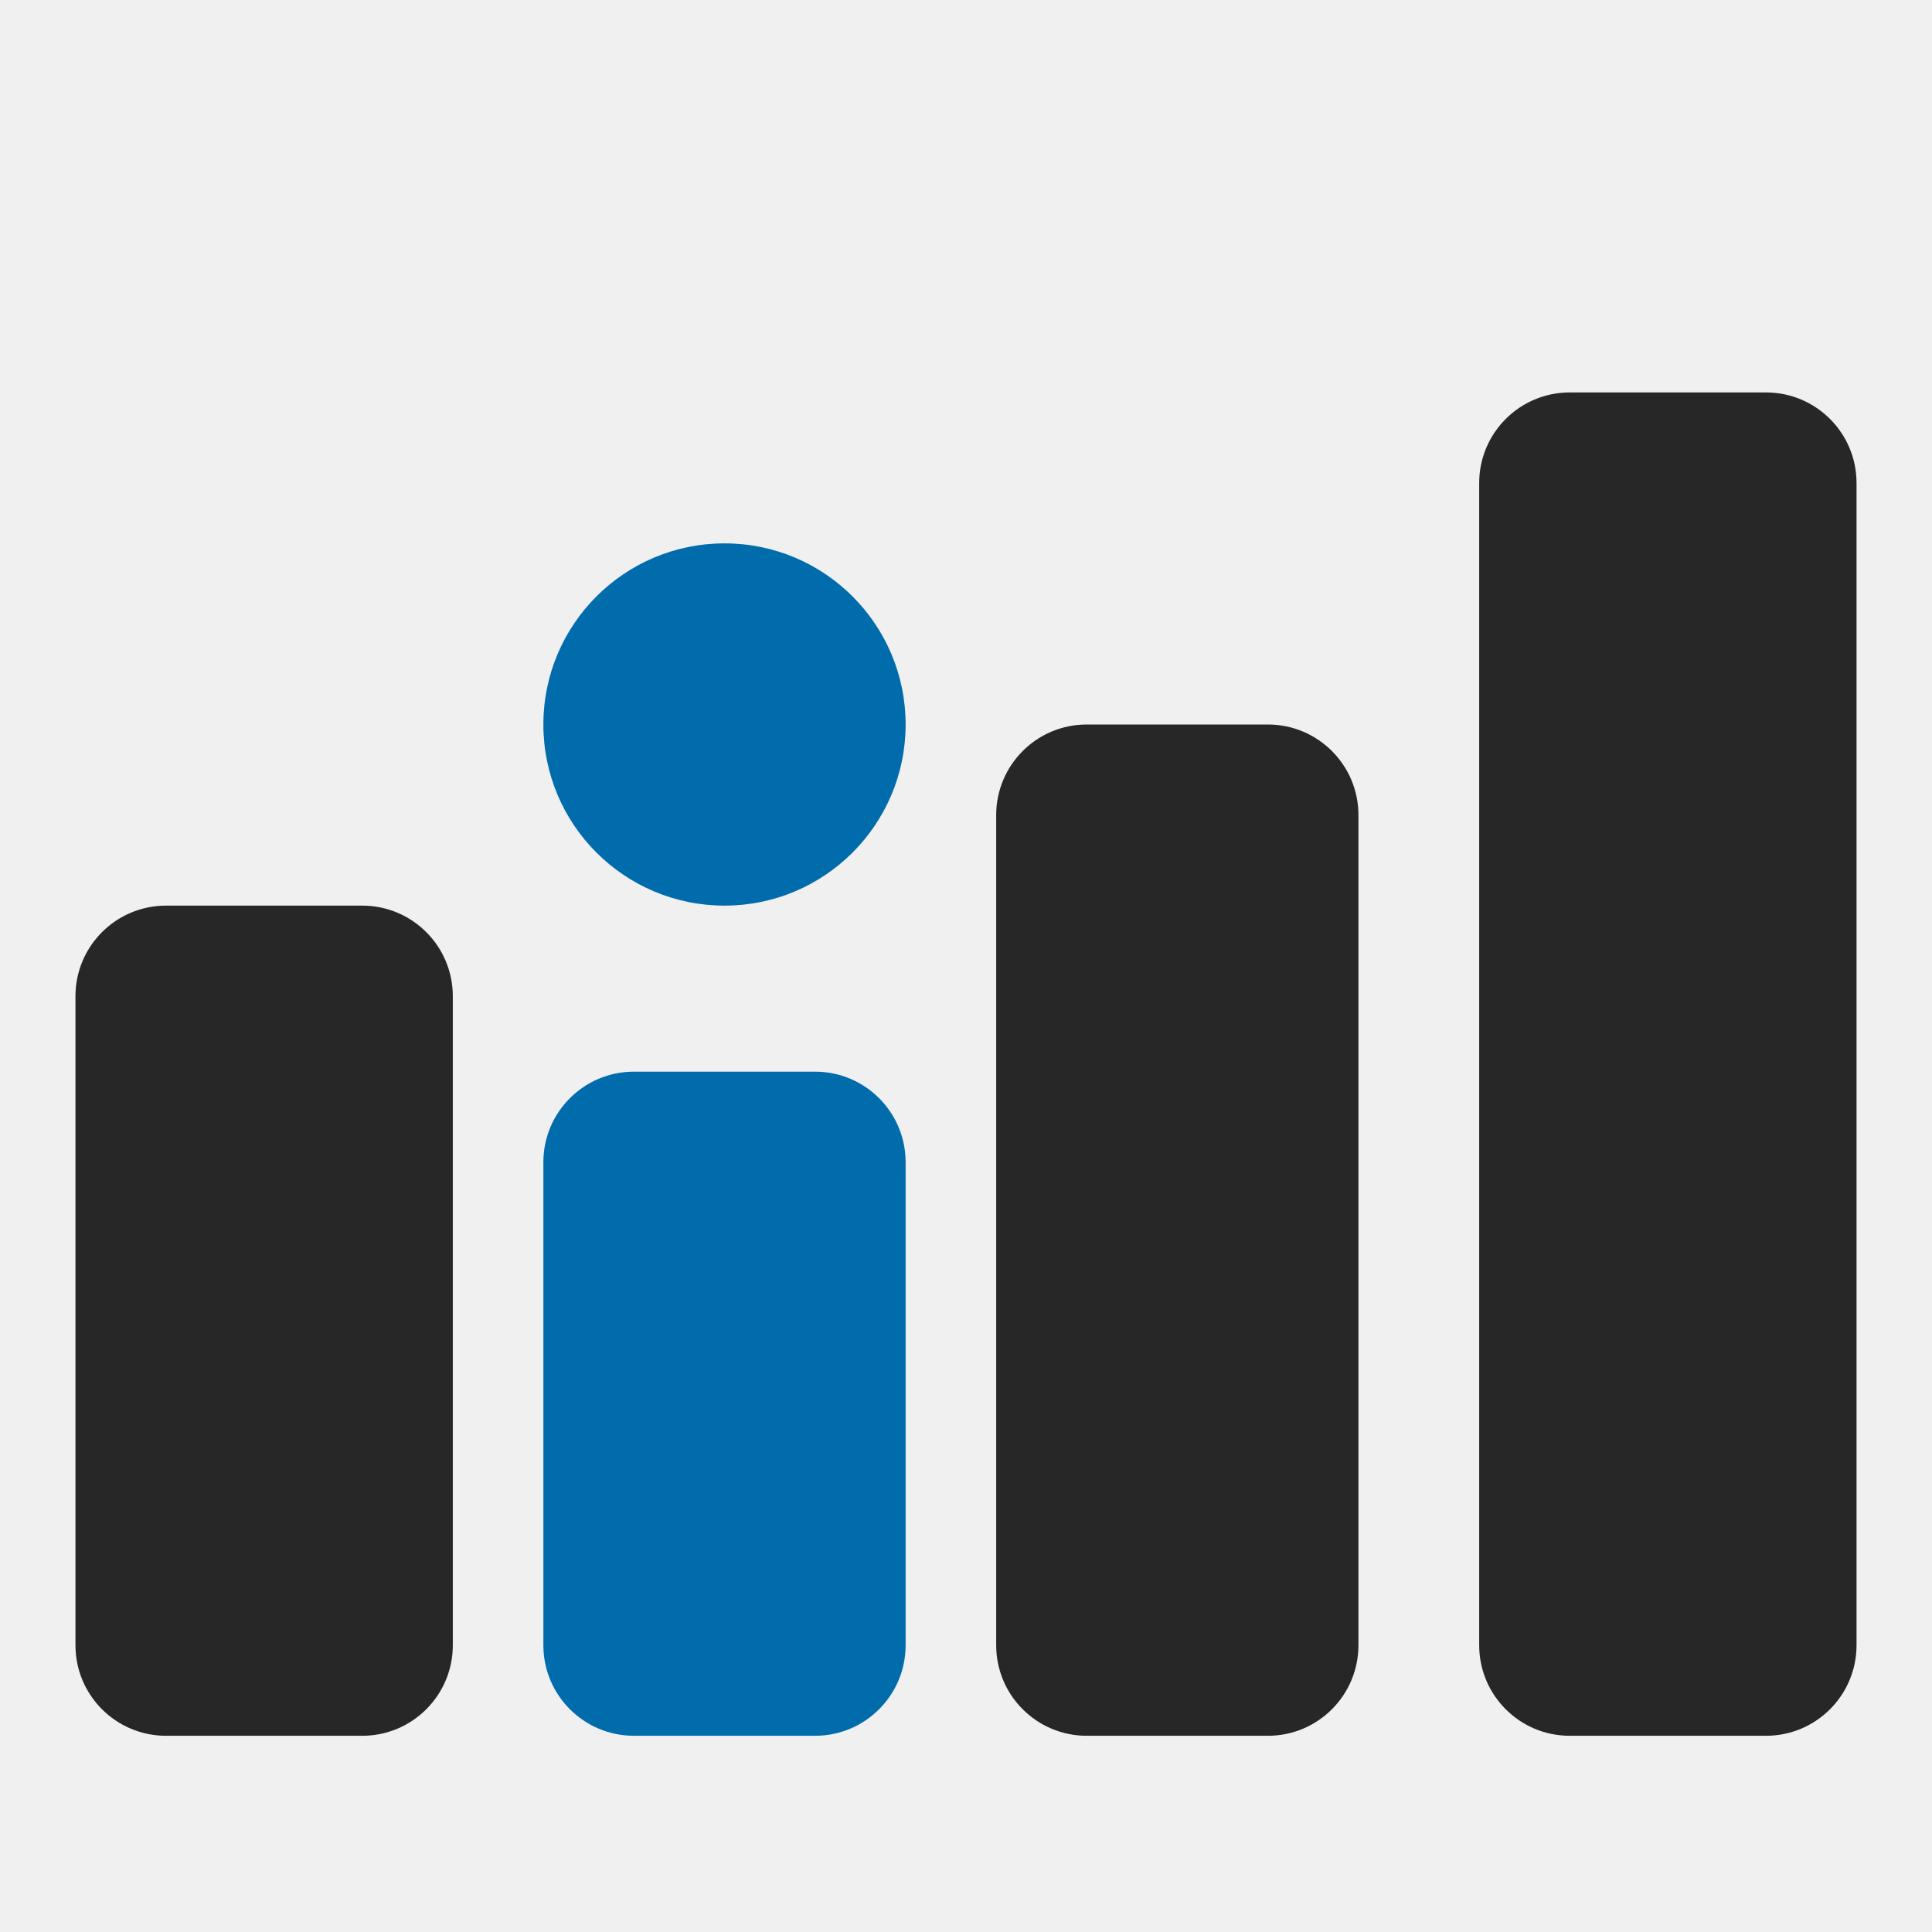
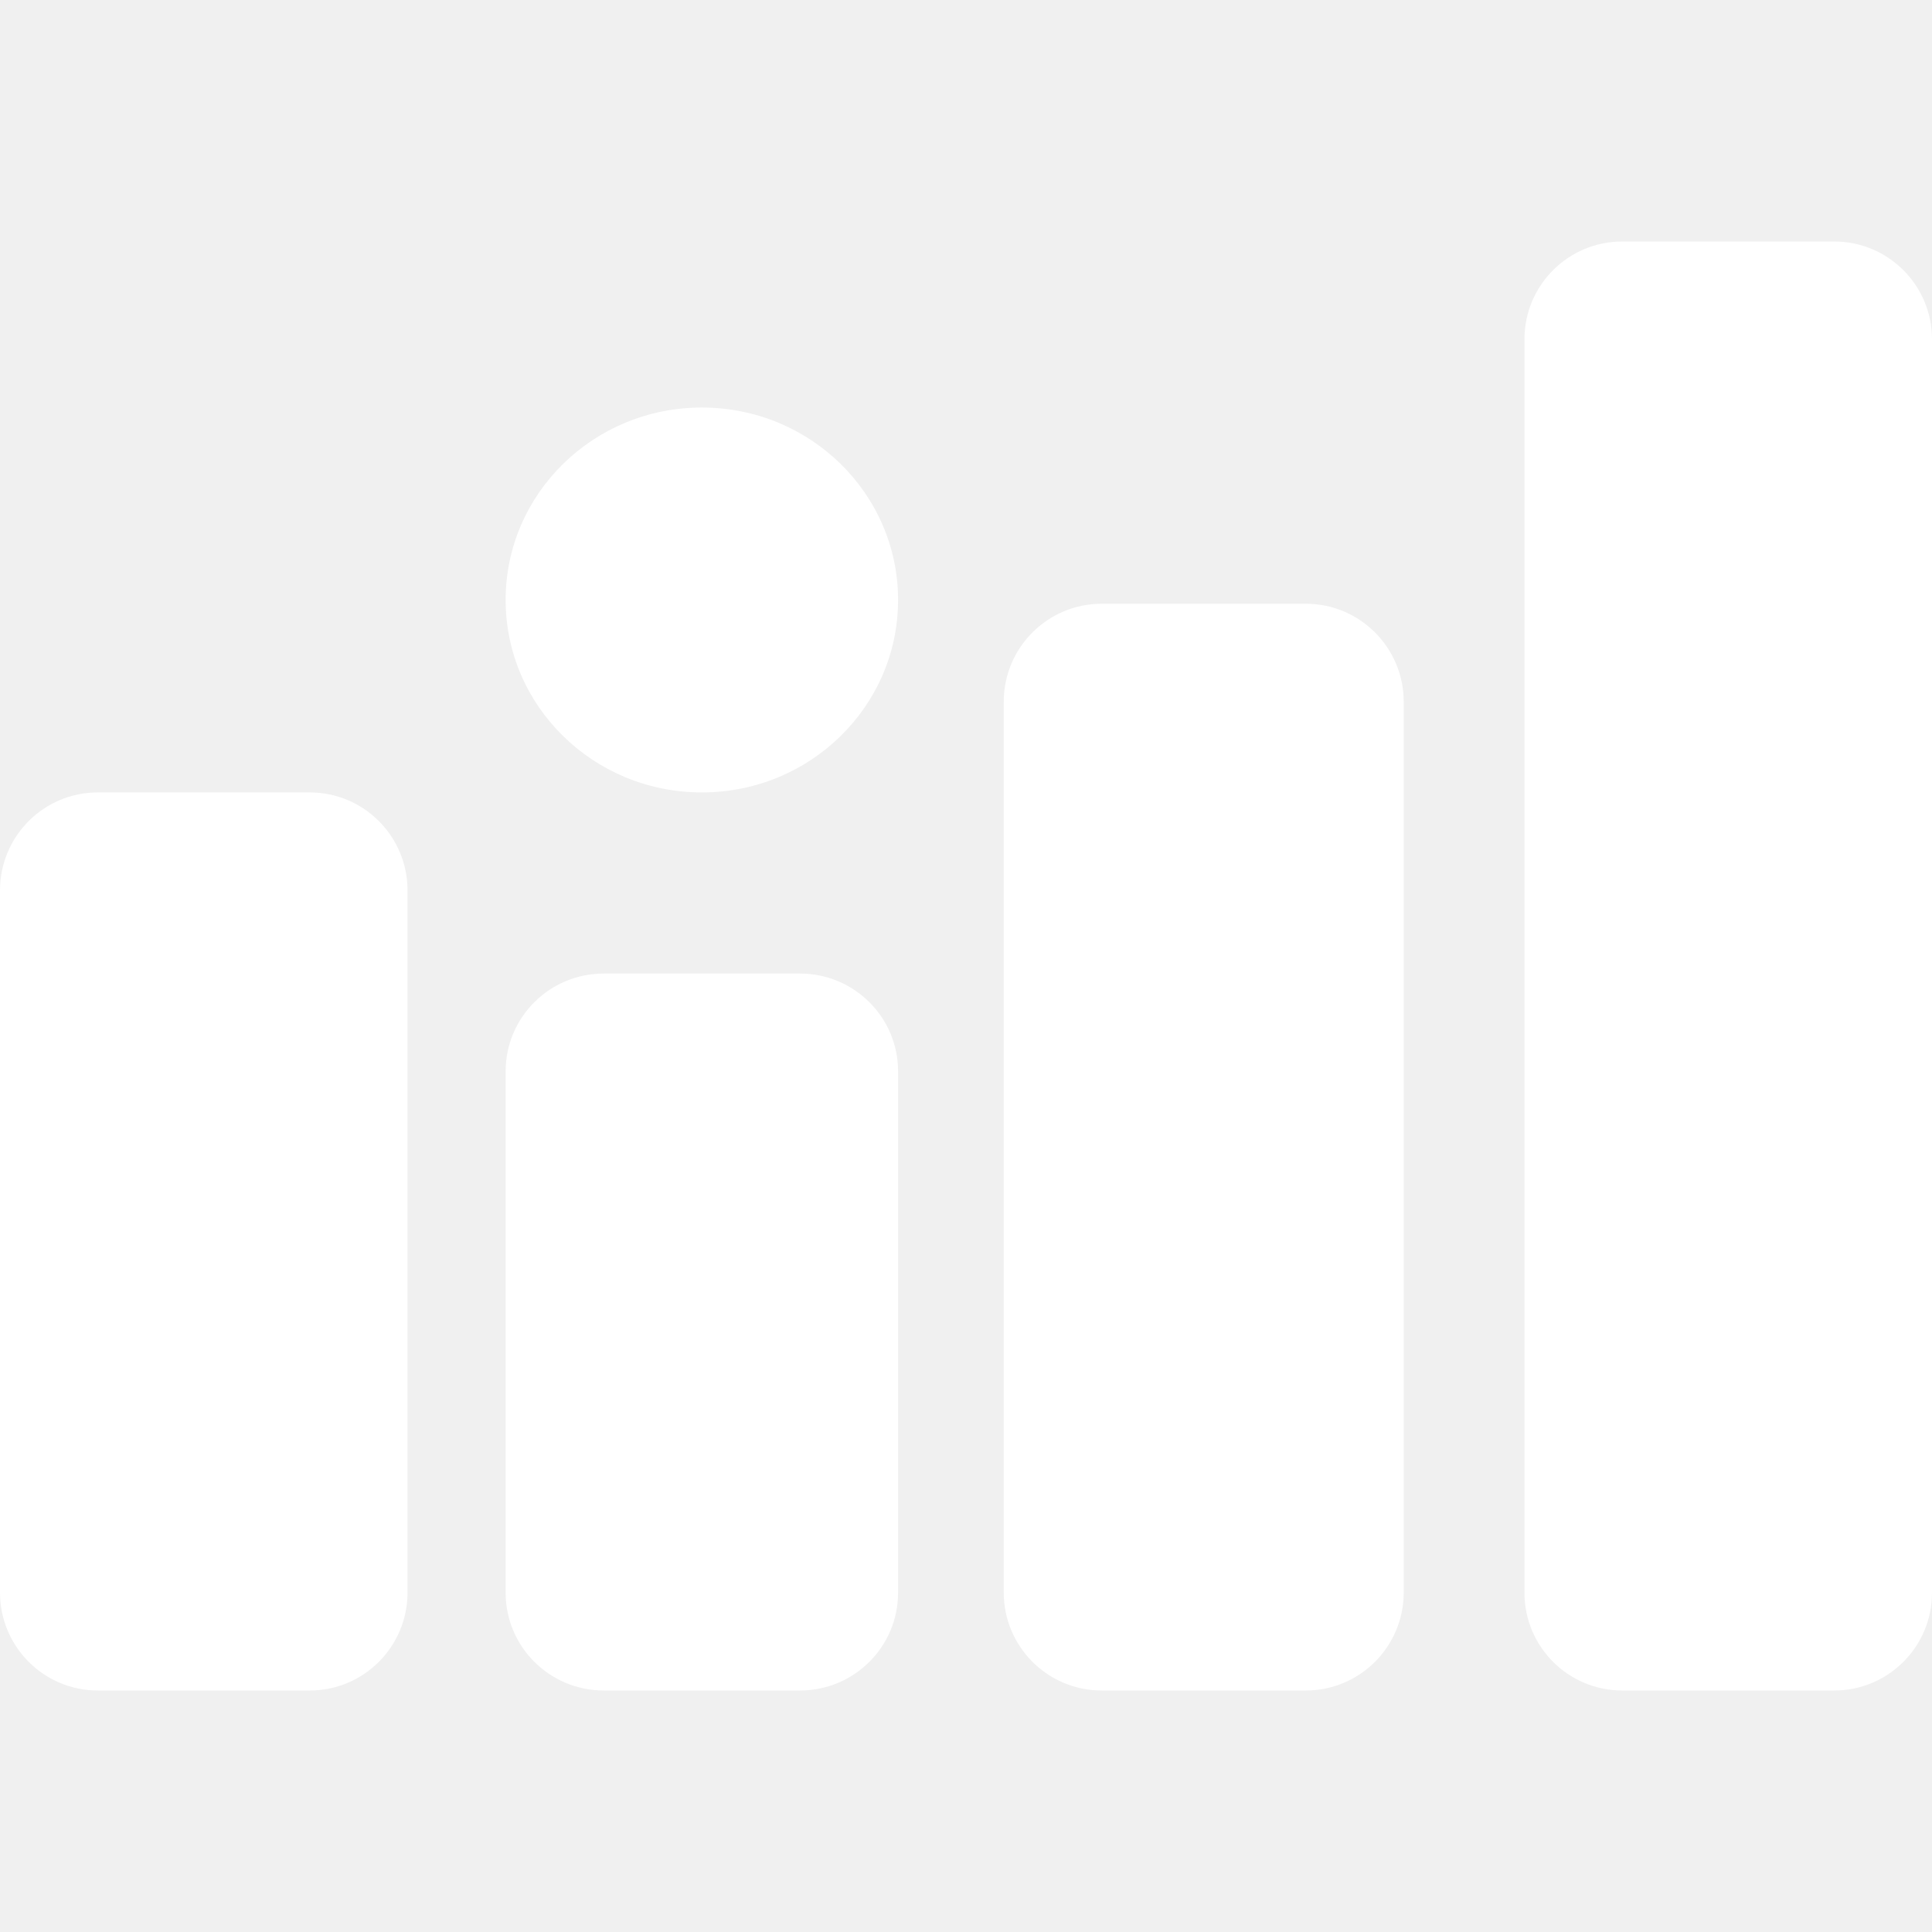
<svg xmlns="http://www.w3.org/2000/svg" width="128" height="128" viewBox="0 0 128 128" fill="none">
-   <path d="M117 26H104C100.686 26 98 28.686 98 32V109C98 112.314 100.686 115 104 115H117C120.314 115 123 112.314 123 109V32C123 28.686 120.314 26 117 26Z" class="bar" />
-   <path d="M84 48H72C68.686 48 66 50.686 66 54V109C66 112.314 68.686 115 72 115H84C87.314 115 90 112.314 90 109V54C90 50.686 87.314 48 84 48Z" class="bar" />
-   <path d="M24 60H11C7.686 60 5 62.686 5 66V109C5 112.314 7.686 115 11 115H24C27.314 115 30 112.314 30 109V66C30 62.686 27.314 60 24 60Z" class="bar" />
-   <path d="M54 71H42C38.686 71 36 73.686 36 77V109C36 112.314 38.686 115 42 115H54C57.314 115 60 112.314 60 109V77C60 73.686 57.314 71 54 71Z" class="accent" />
-   <path d="M48 60C54.627 60 60 54.627 60 48C60 41.373 54.627 36 48 36C41.373 36 36 41.373 36 48C36 54.627 41.373 60 48 60Z" class="accent" />
-   <style>
-     .bar { fill: #282728; }
-     .accent { fill: #006cac; }
-     @media (prefers-color-scheme: dark) {
-       .bar { fill: #eaedf3; }
-       .accent { fill: #ff6b01; }
-     }
-   </style>
+   <path d="M121.52 16H107.48C103.901 16 101 18.898 101 22.472V105.528C101 109.102 103.901 112 107.48 112H121.52C125.099 112 128 109.102 128 105.528V22.472C128 18.898 125.099 16 121.52 16Z" fill="white" />
+   <path d="M86.51 40H72.99C69.406 40 66.5 42.908 66.5 46.496V105.504C66.5 109.092 69.406 112 72.99 112H86.51C90.094 112 93 109.092 93 105.504V46.496C93 42.908 90.094 40 86.51 40Z" fill="white" />
+   <path d="M20.52 52.5H6.48C2.901 52.5 0 55.406 0 58.991V105.509C0 109.094 2.901 112 6.48 112H20.52C24.099 112 27 109.094 27 105.509V58.991C27 55.406 24.099 52.5 20.52 52.5Z" fill="white" />
+   <path d="M53 64.5H40C36.41 64.5 33.5 67.4 33.5 70.977V105.523C33.5 109.1 36.41 112 40 112H53C56.59 112 59.5 109.1 59.5 105.523V70.977C59.5 67.4 56.59 64.5 53 64.5Z" fill="white" />
+   <path d="M46.5 52.5C53.68 52.5 59.5 46.792 59.5 39.75C59.5 32.708 53.68 27 46.5 27C39.32 27 33.5 32.708 33.5 39.75C33.5 46.792 39.32 52.5 46.5 52.5Z" fill="white" />
</svg>
